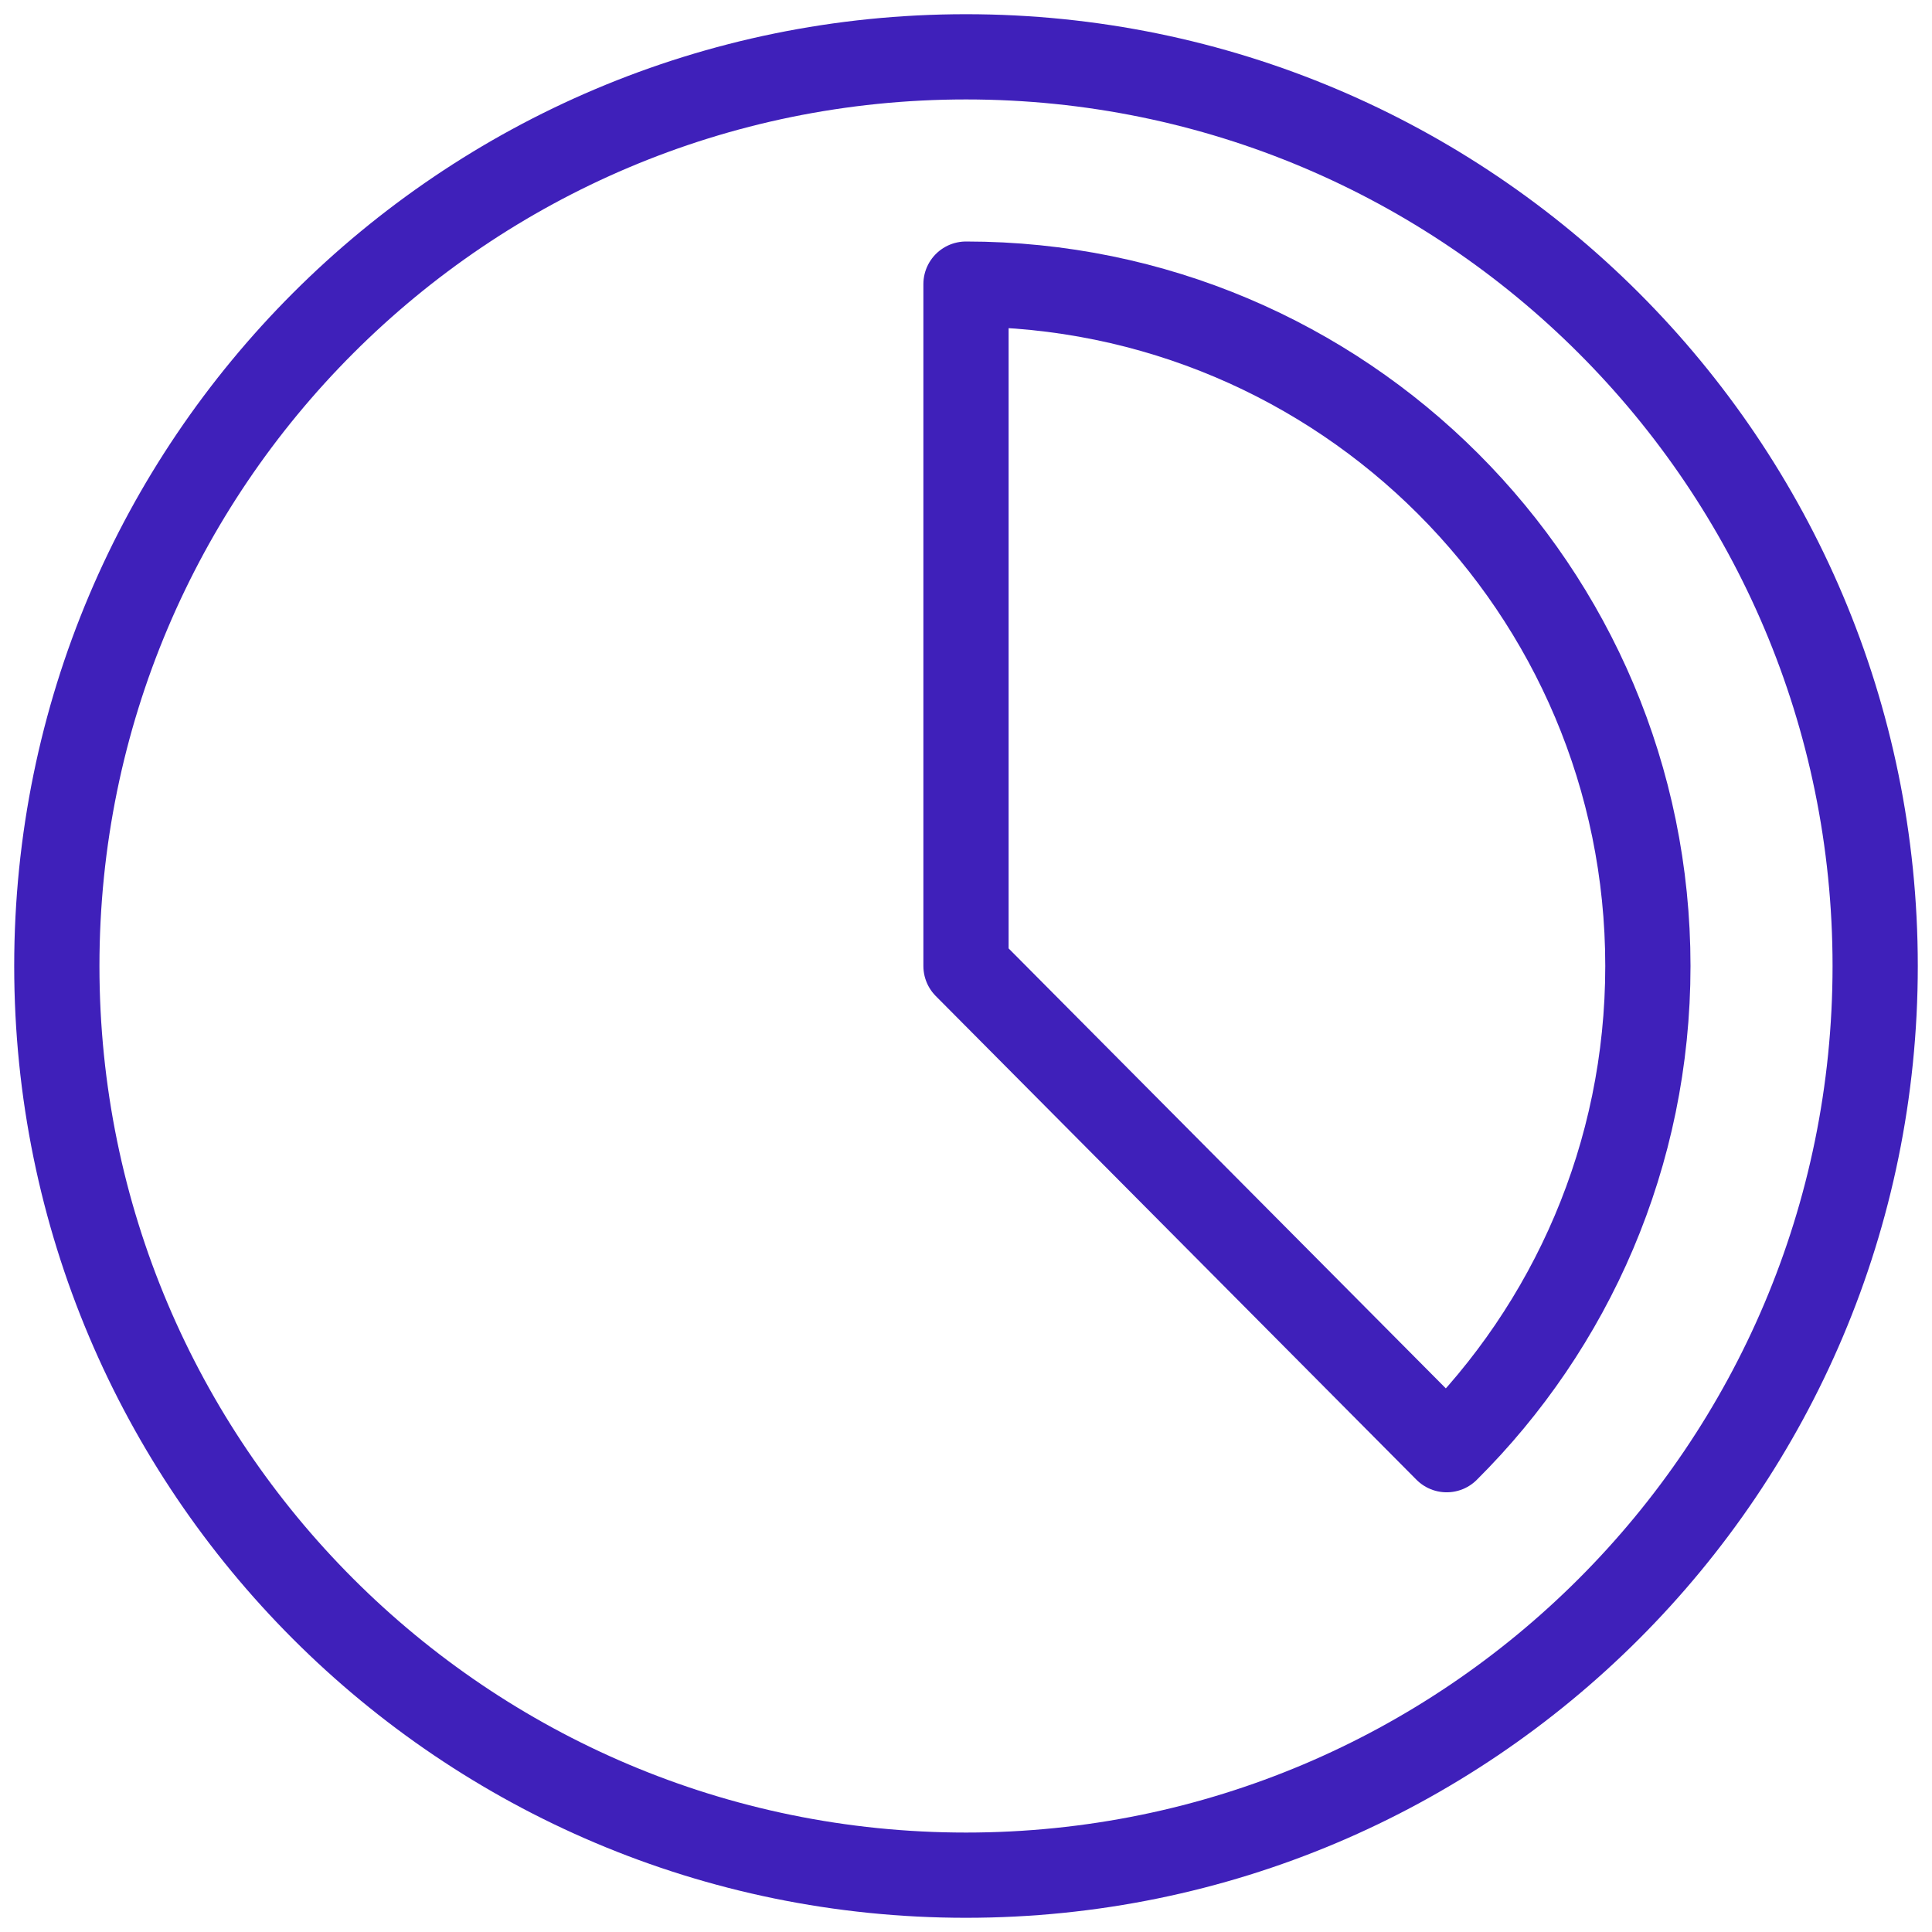
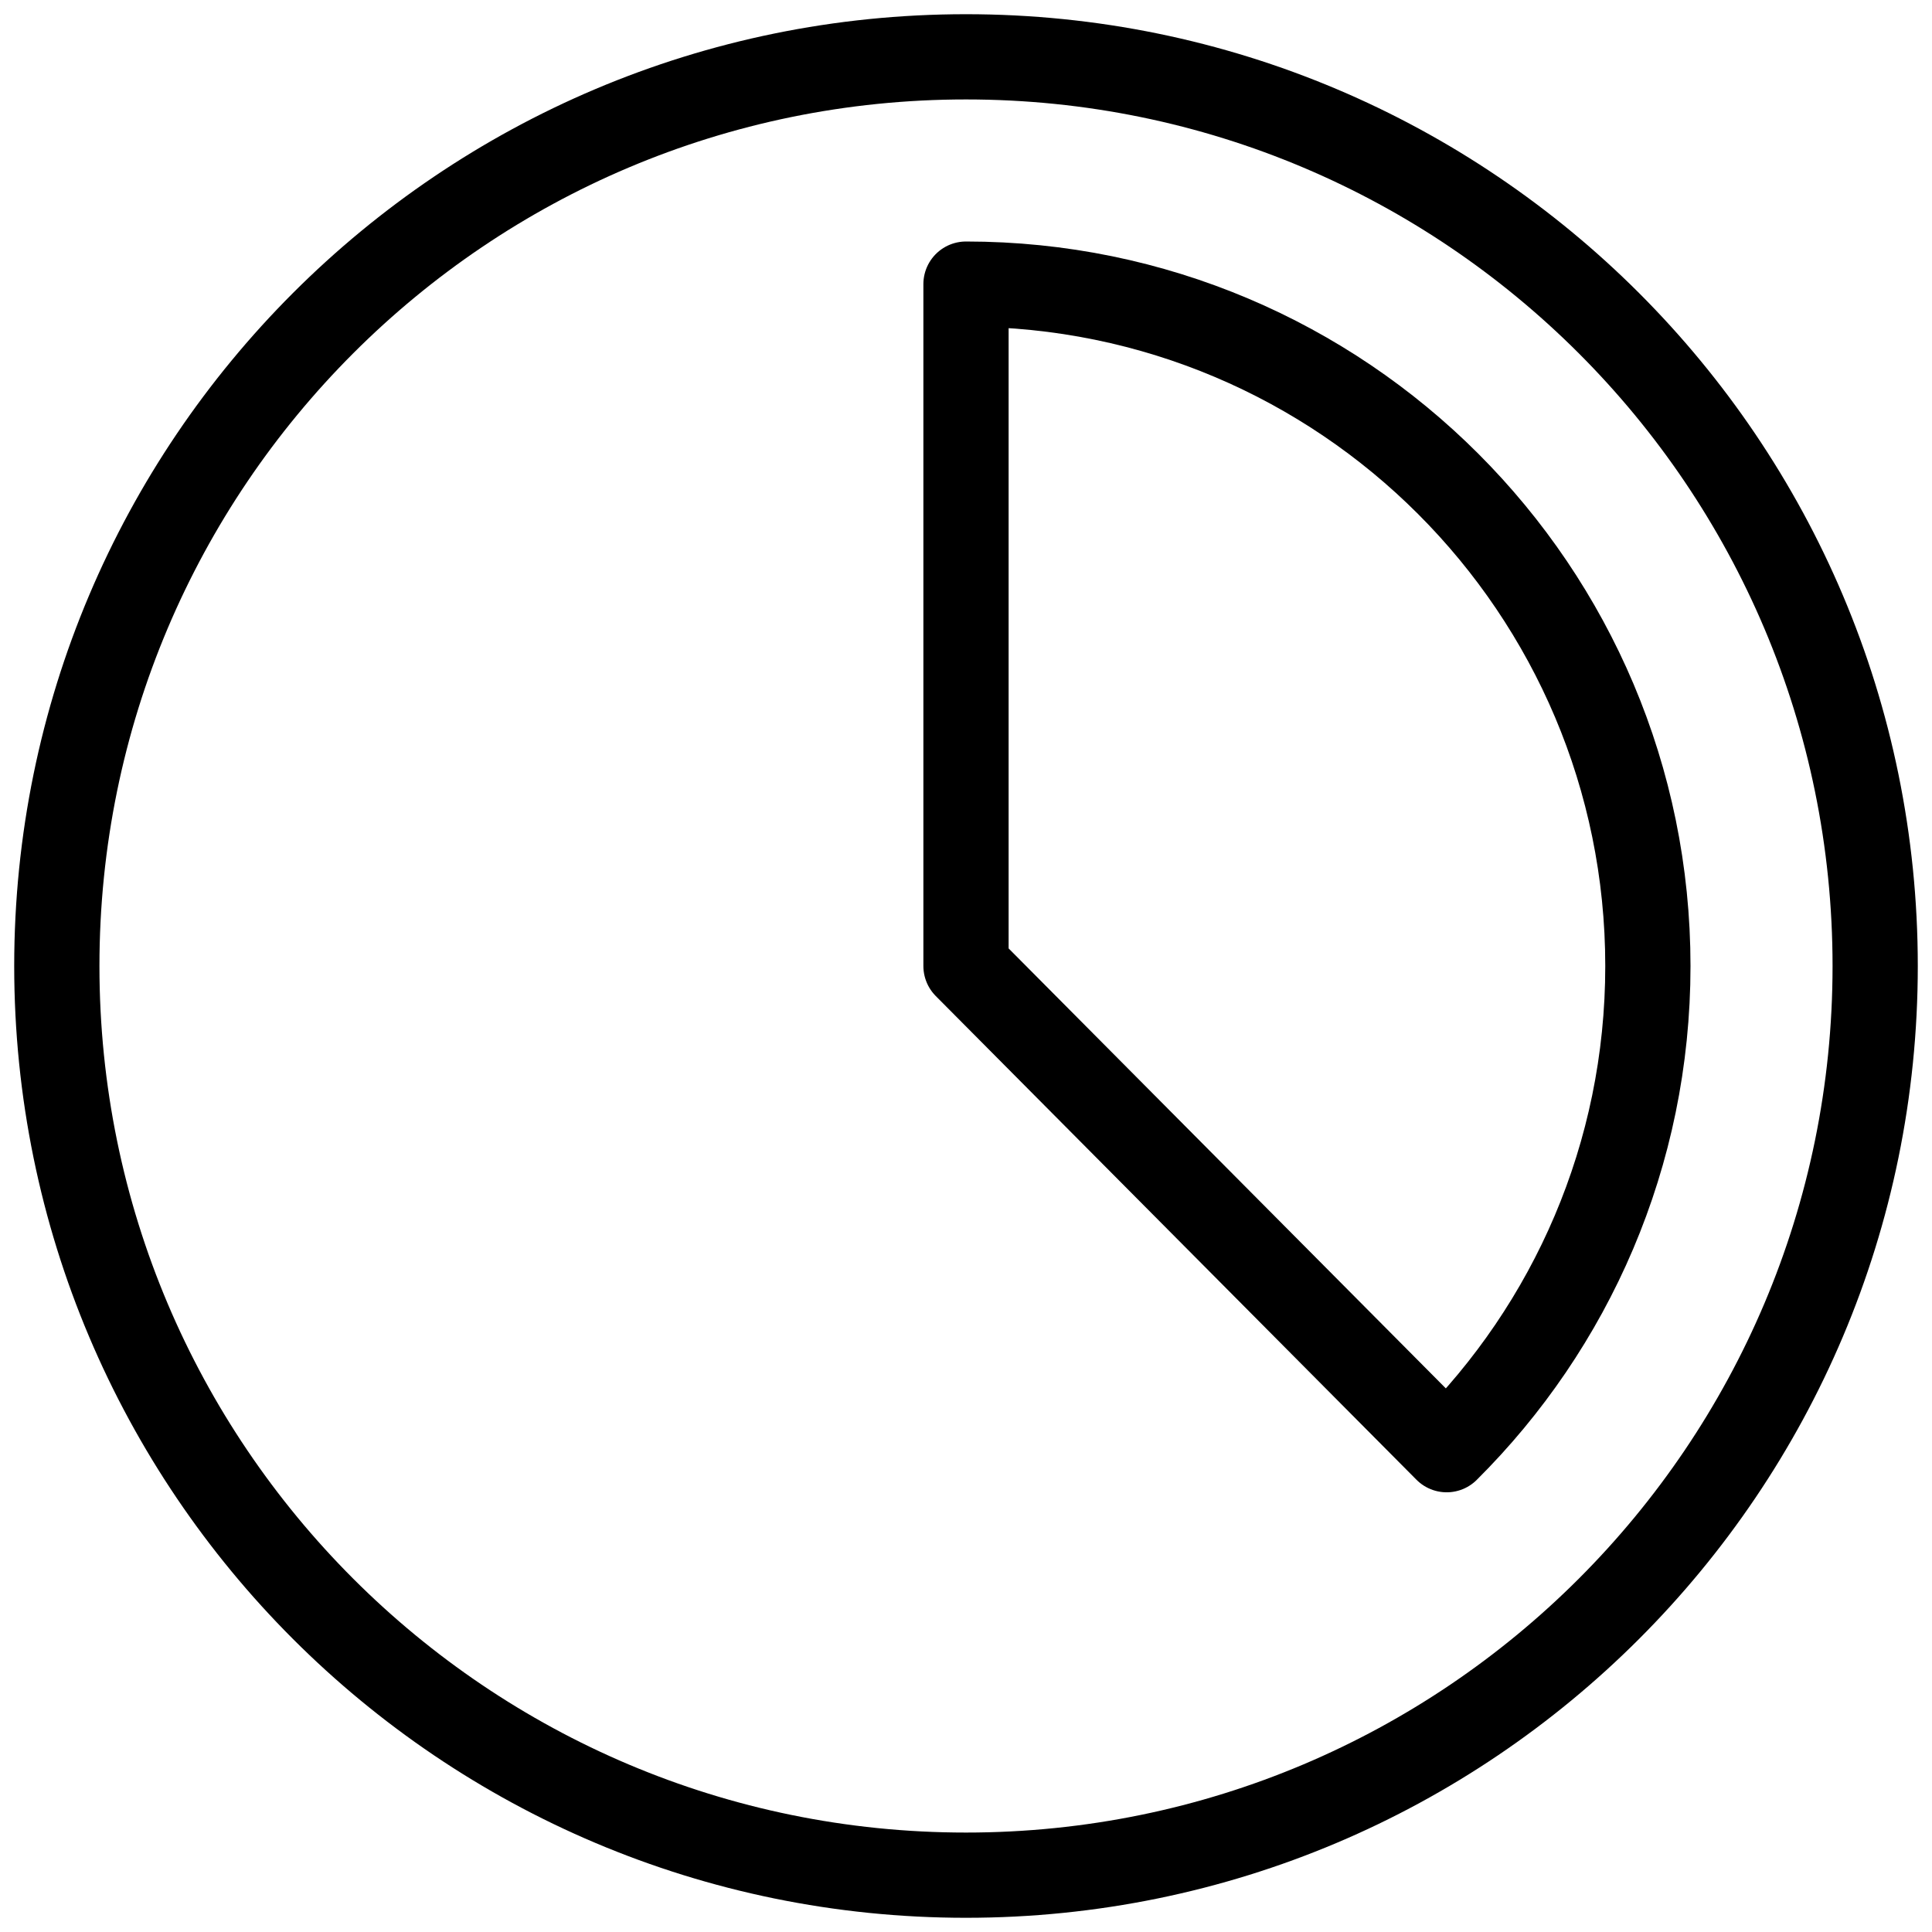
<svg xmlns="http://www.w3.org/2000/svg" width="34px" height="34px" viewBox="0 0 34 34" version="1.1">
  <g id="Page-1" stroke="none" stroke-width="1" fill="none" fill-rule="evenodd" stroke-linecap="round" stroke-linejoin="round">
-     <g id="platform-nav-dropdown" transform="translate(-610, -317)" stroke="#3F20BA" stroke-width="1.5">
+     <g id="platform-nav-dropdown" transform="translate(-610, -317)" stroke="#000000" stroke-width="1.5">
      <g id="Group-4" transform="translate(248, 57)">
        <g id="Group-Copy-3" transform="translate(363, 261)">
          <path d="M16,0 C24.836,0 32,7.164 32,16 C32,24.836 24.836,32 16,32 C7.164,32 0,24.836 0,16 C0,7.164 7.164,0 16,0 Z" id="Path" />
          <path d="M28,16 C28,9.373 22.627,4 16,4 L16,16 L24.459,24.512 C26.646,22.338 28,19.327 28,16 Z" id="Path" />
        </g>
      </g>
    </g>
  </g>
</svg>
